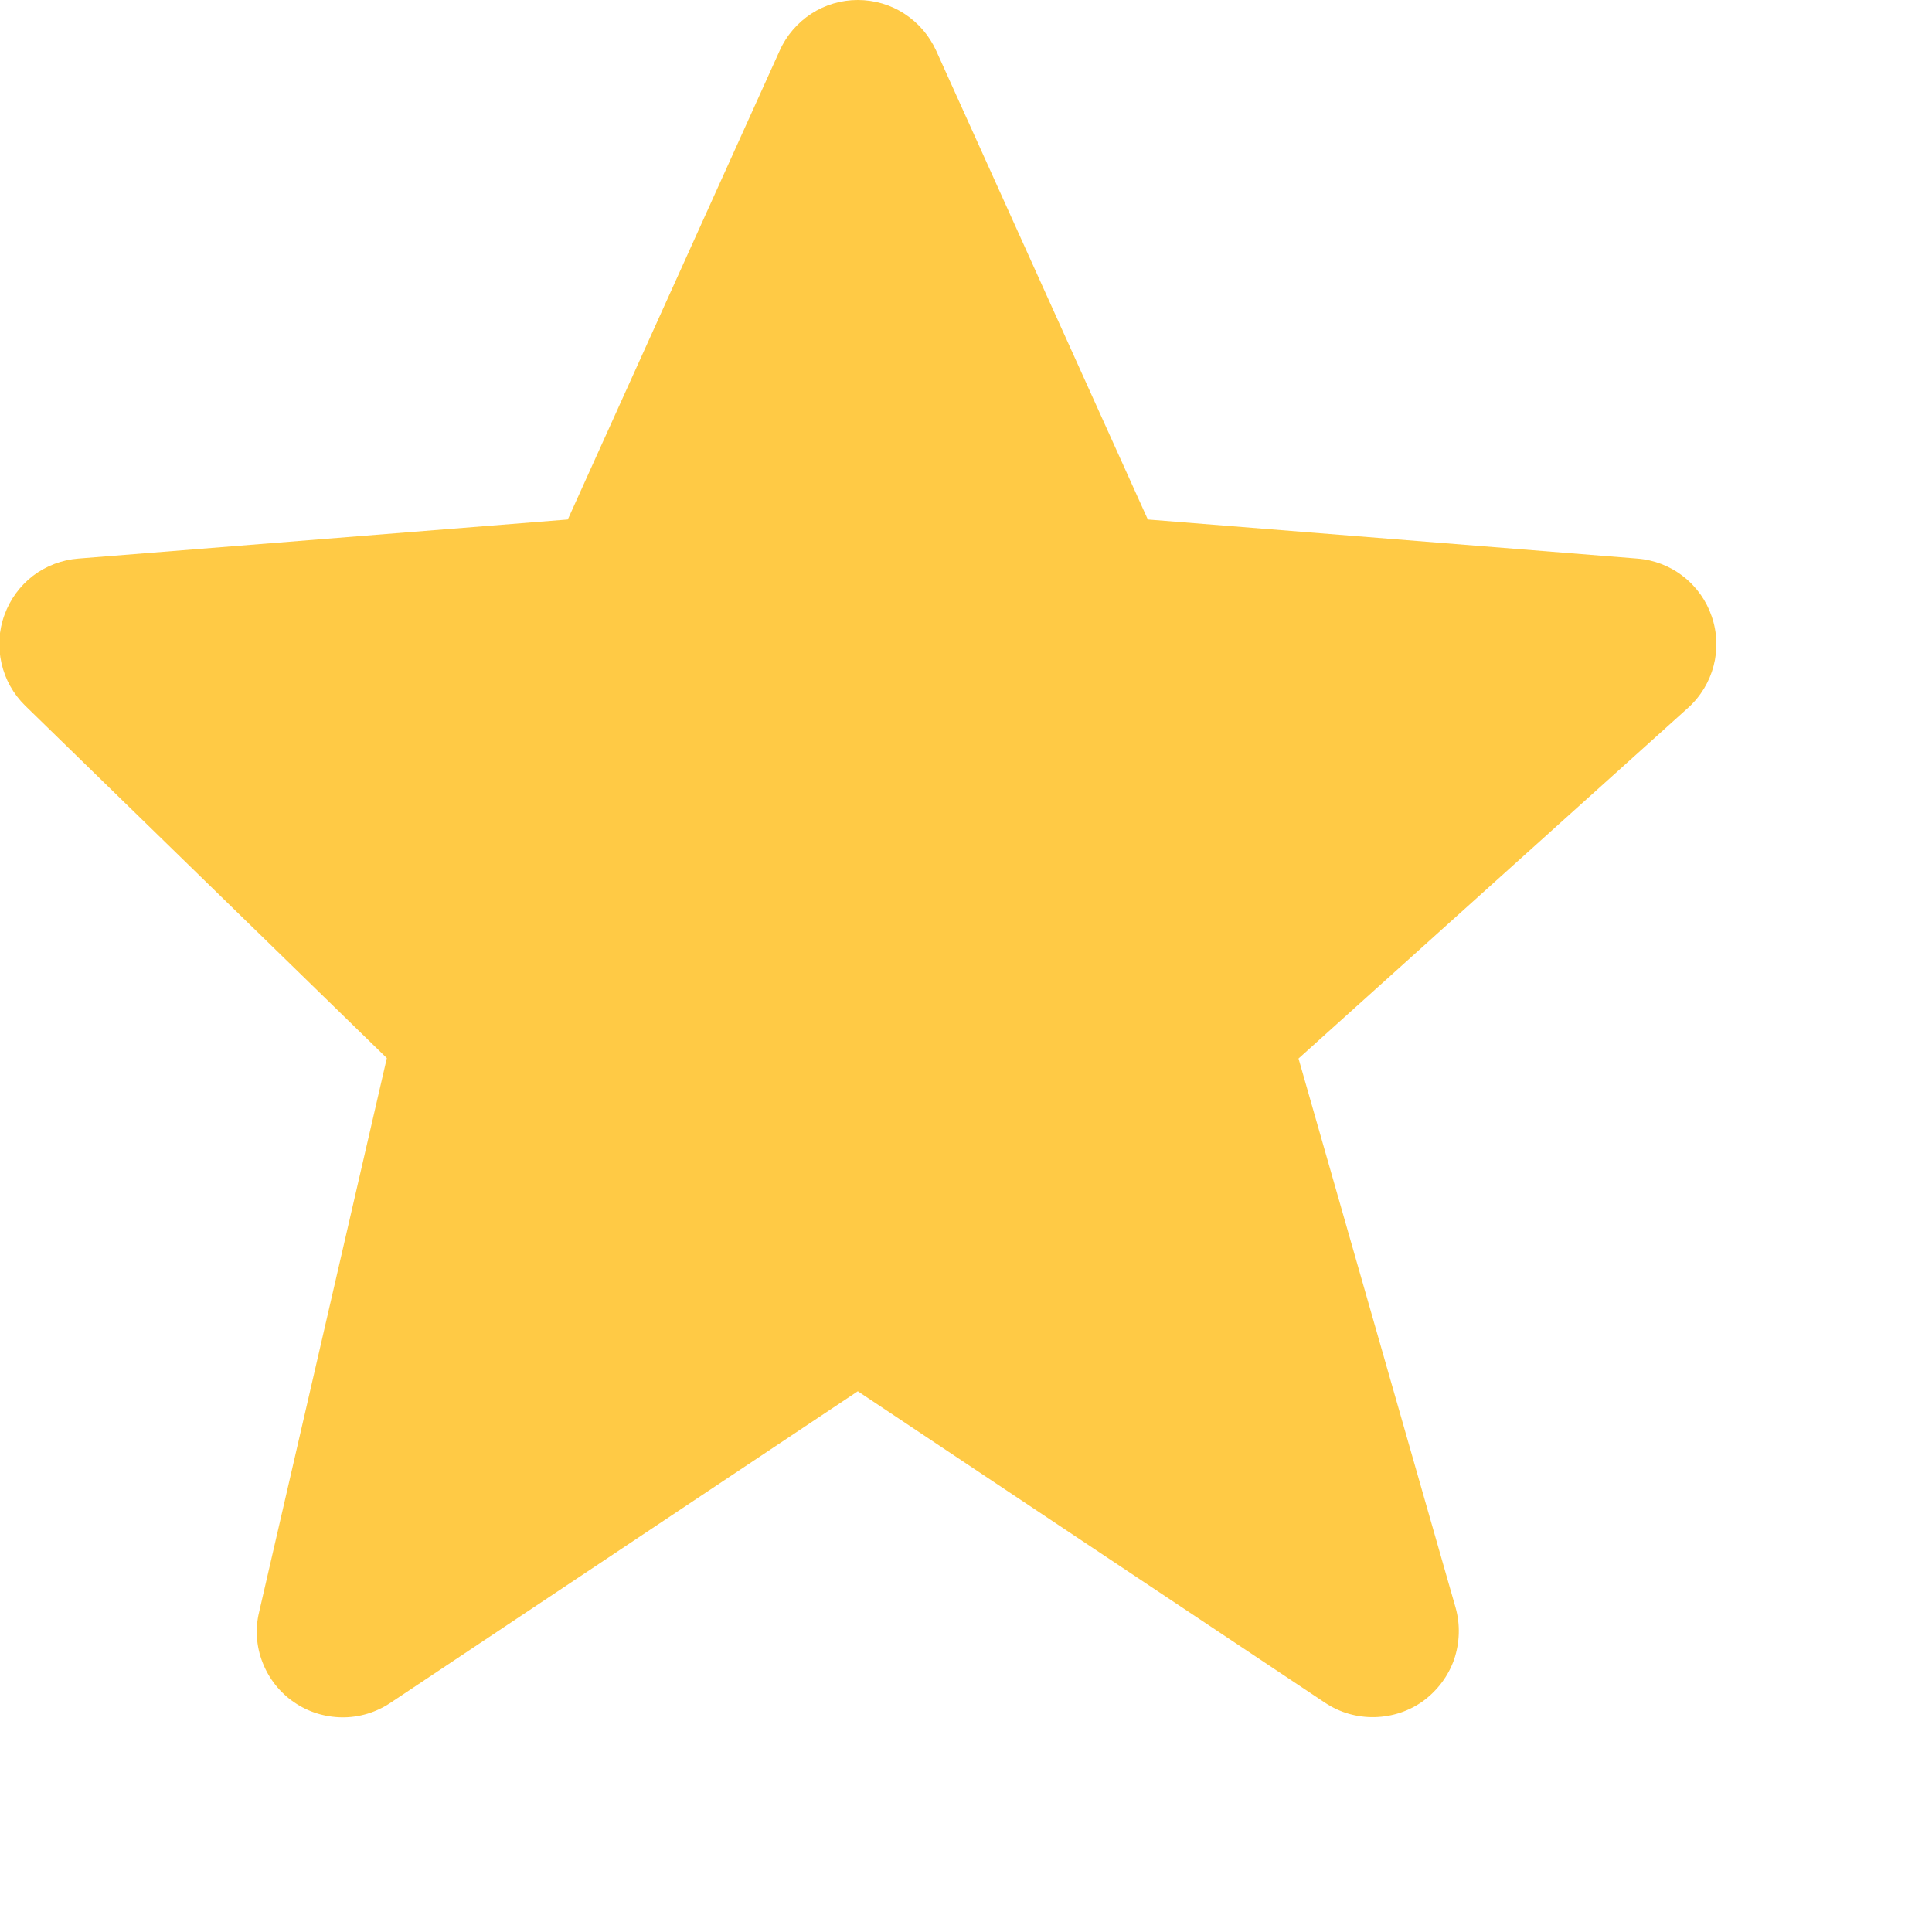
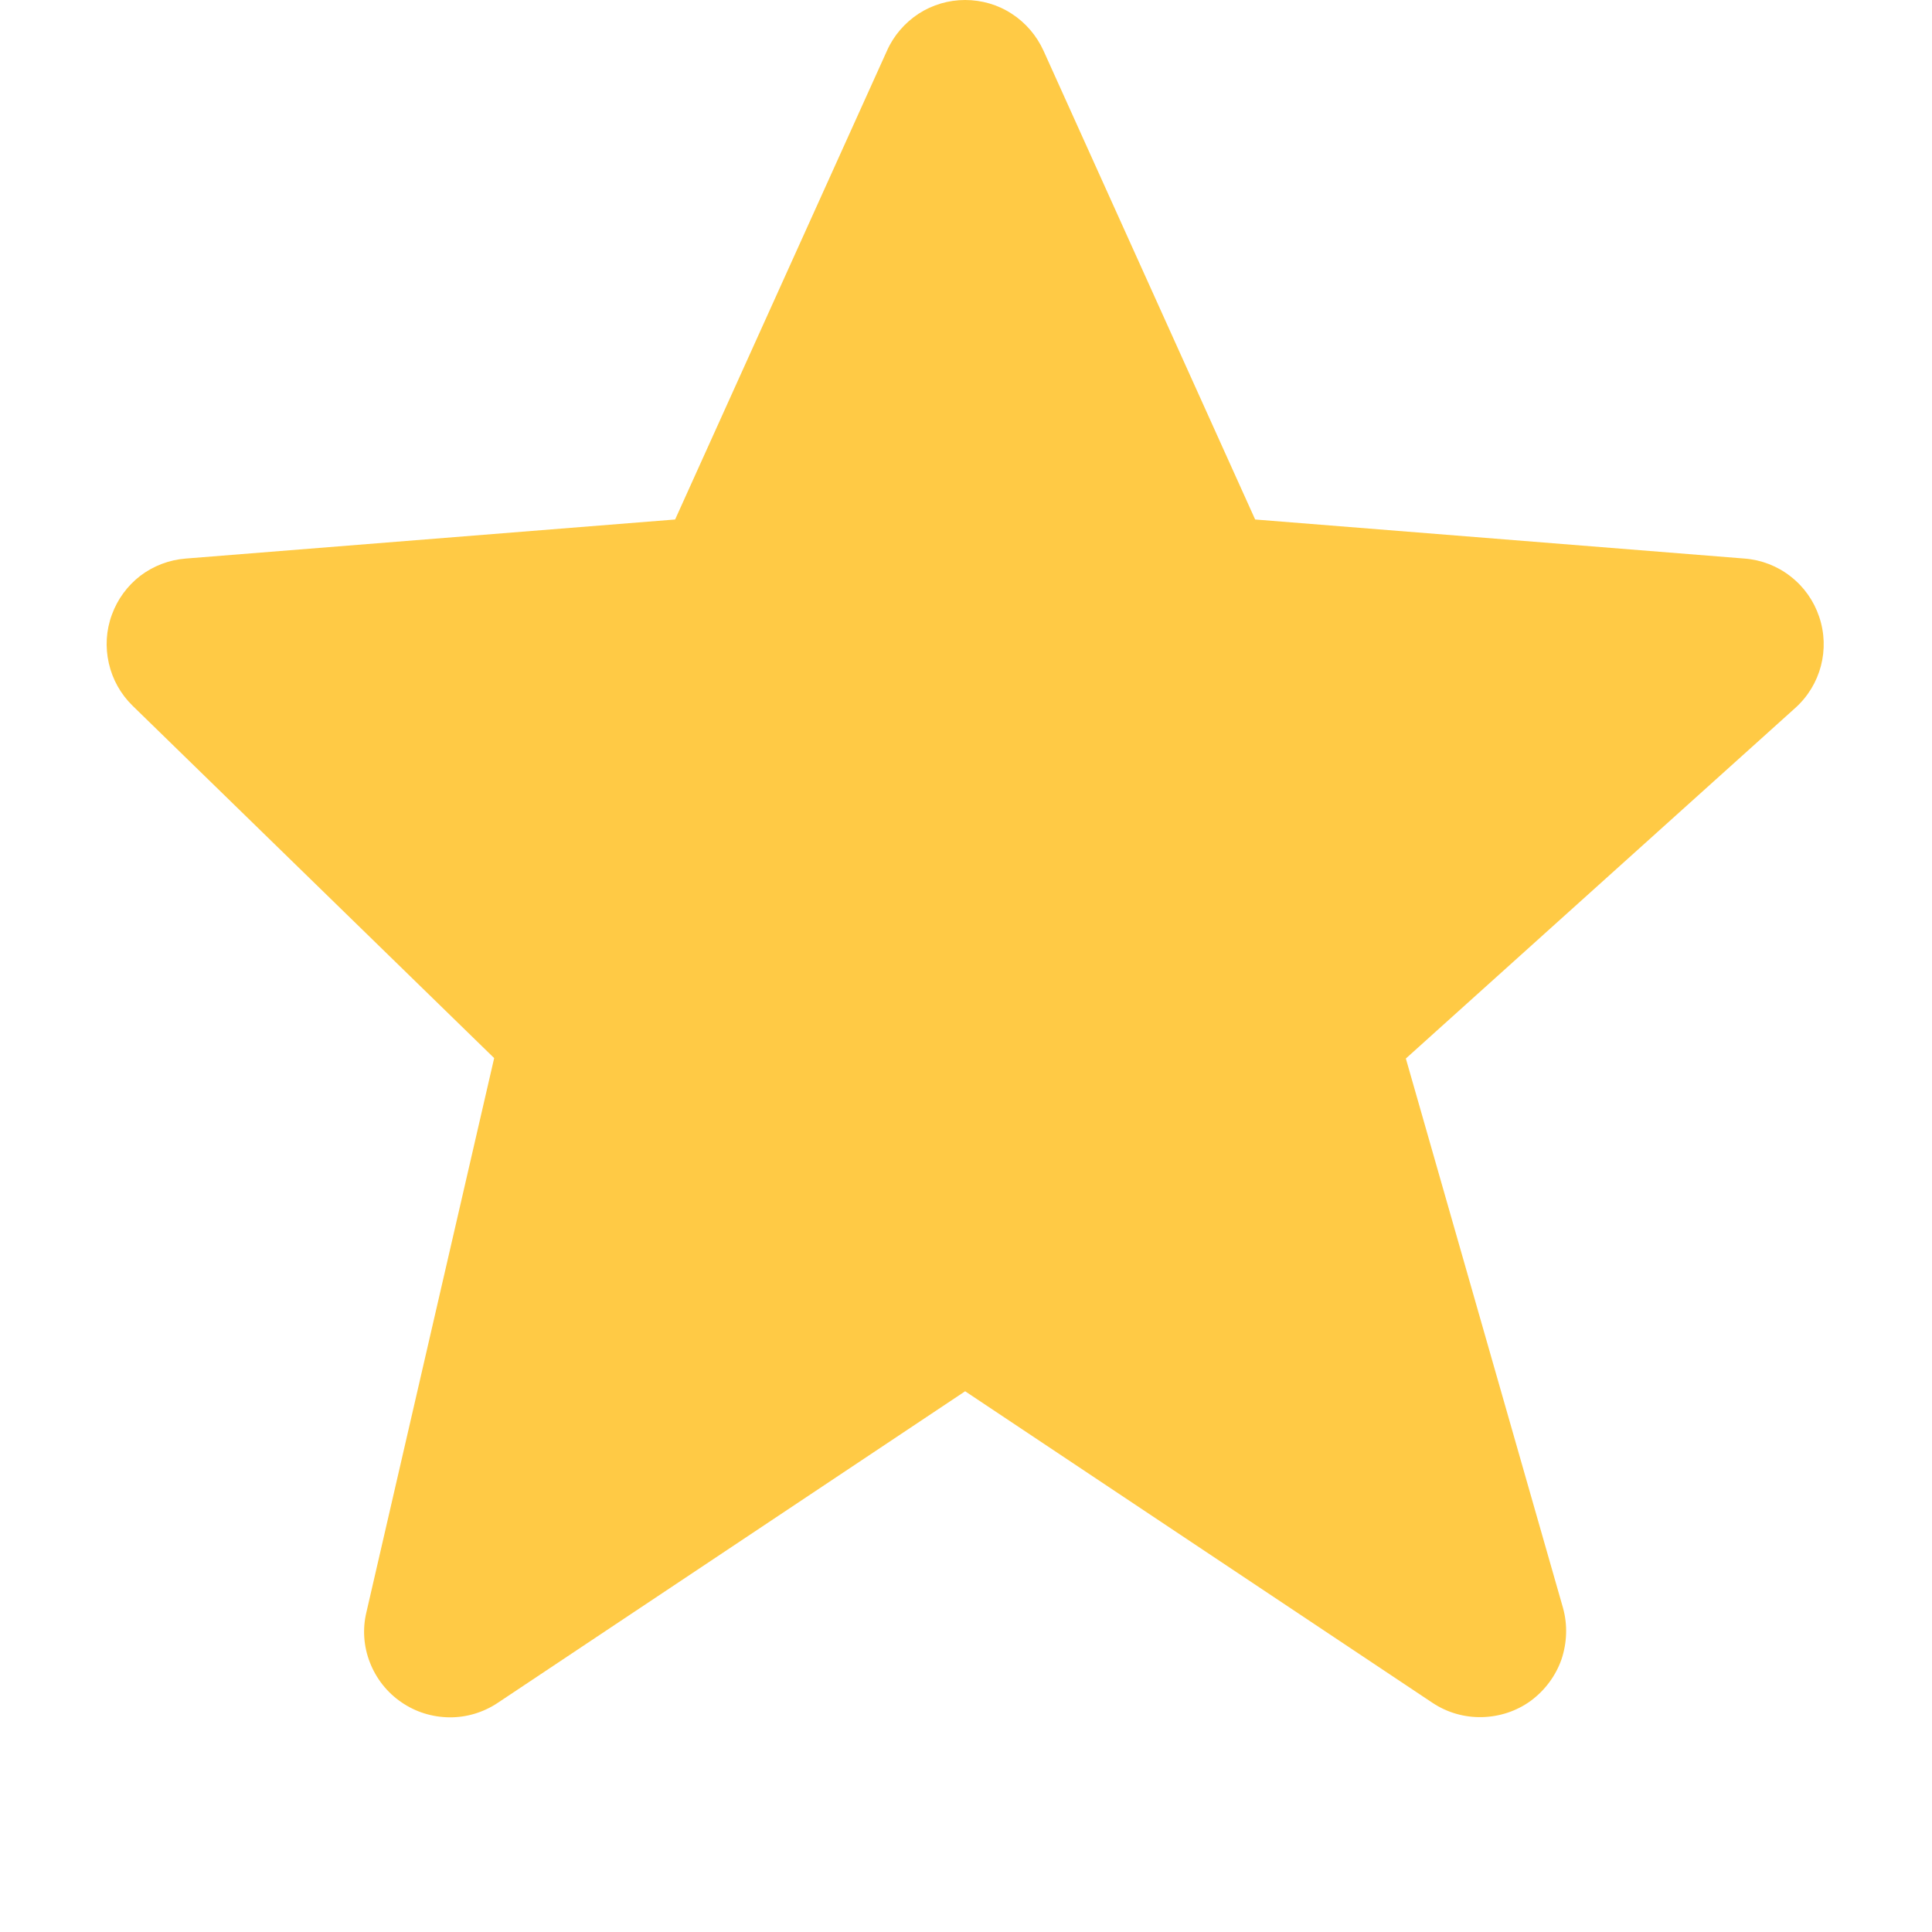
- <svg xmlns="http://www.w3.org/2000/svg" width="22" height="22" viewBox="0 0 9 9" fill="none">
+ <svg xmlns="http://www.w3.org/2000/svg" width="28" height="28" viewBox="0 0 8 9" fill="none">
  <path d="M7.974 2.872C7.949 2.798 7.903 2.733 7.841 2.685C7.78 2.637 7.705 2.608 7.627 2.602L5.347 2.42L4.361 0.236C4.329 0.166 4.278 0.106 4.213 0.064C4.149 0.022 4.073 4.2346e-05 3.996 6.01434e-08C3.919 -4.22257e-05 3.844 0.022 3.779 0.064C3.715 0.106 3.663 0.166 3.632 0.236L2.645 2.42L0.365 2.602C0.288 2.608 0.215 2.636 0.154 2.682C0.093 2.729 0.047 2.792 0.021 2.864C-0.006 2.937 -0.01 3.015 0.007 3.09C0.024 3.165 0.062 3.233 0.117 3.287L1.802 4.929L1.207 7.51C1.188 7.588 1.194 7.67 1.223 7.744C1.252 7.819 1.303 7.884 1.369 7.929C1.435 7.975 1.513 7.999 1.593 8C1.673 8.001 1.752 7.977 1.818 7.933L3.996 6.481L6.174 7.933C6.242 7.978 6.322 8.001 6.404 7.999C6.486 7.997 6.565 7.971 6.631 7.923C6.697 7.874 6.747 7.807 6.774 7.73C6.8 7.652 6.803 7.569 6.781 7.49L6.049 4.931L7.863 3.298C7.982 3.191 8.026 3.024 7.974 2.872Z" fill="#FFCA45" />
</svg>
